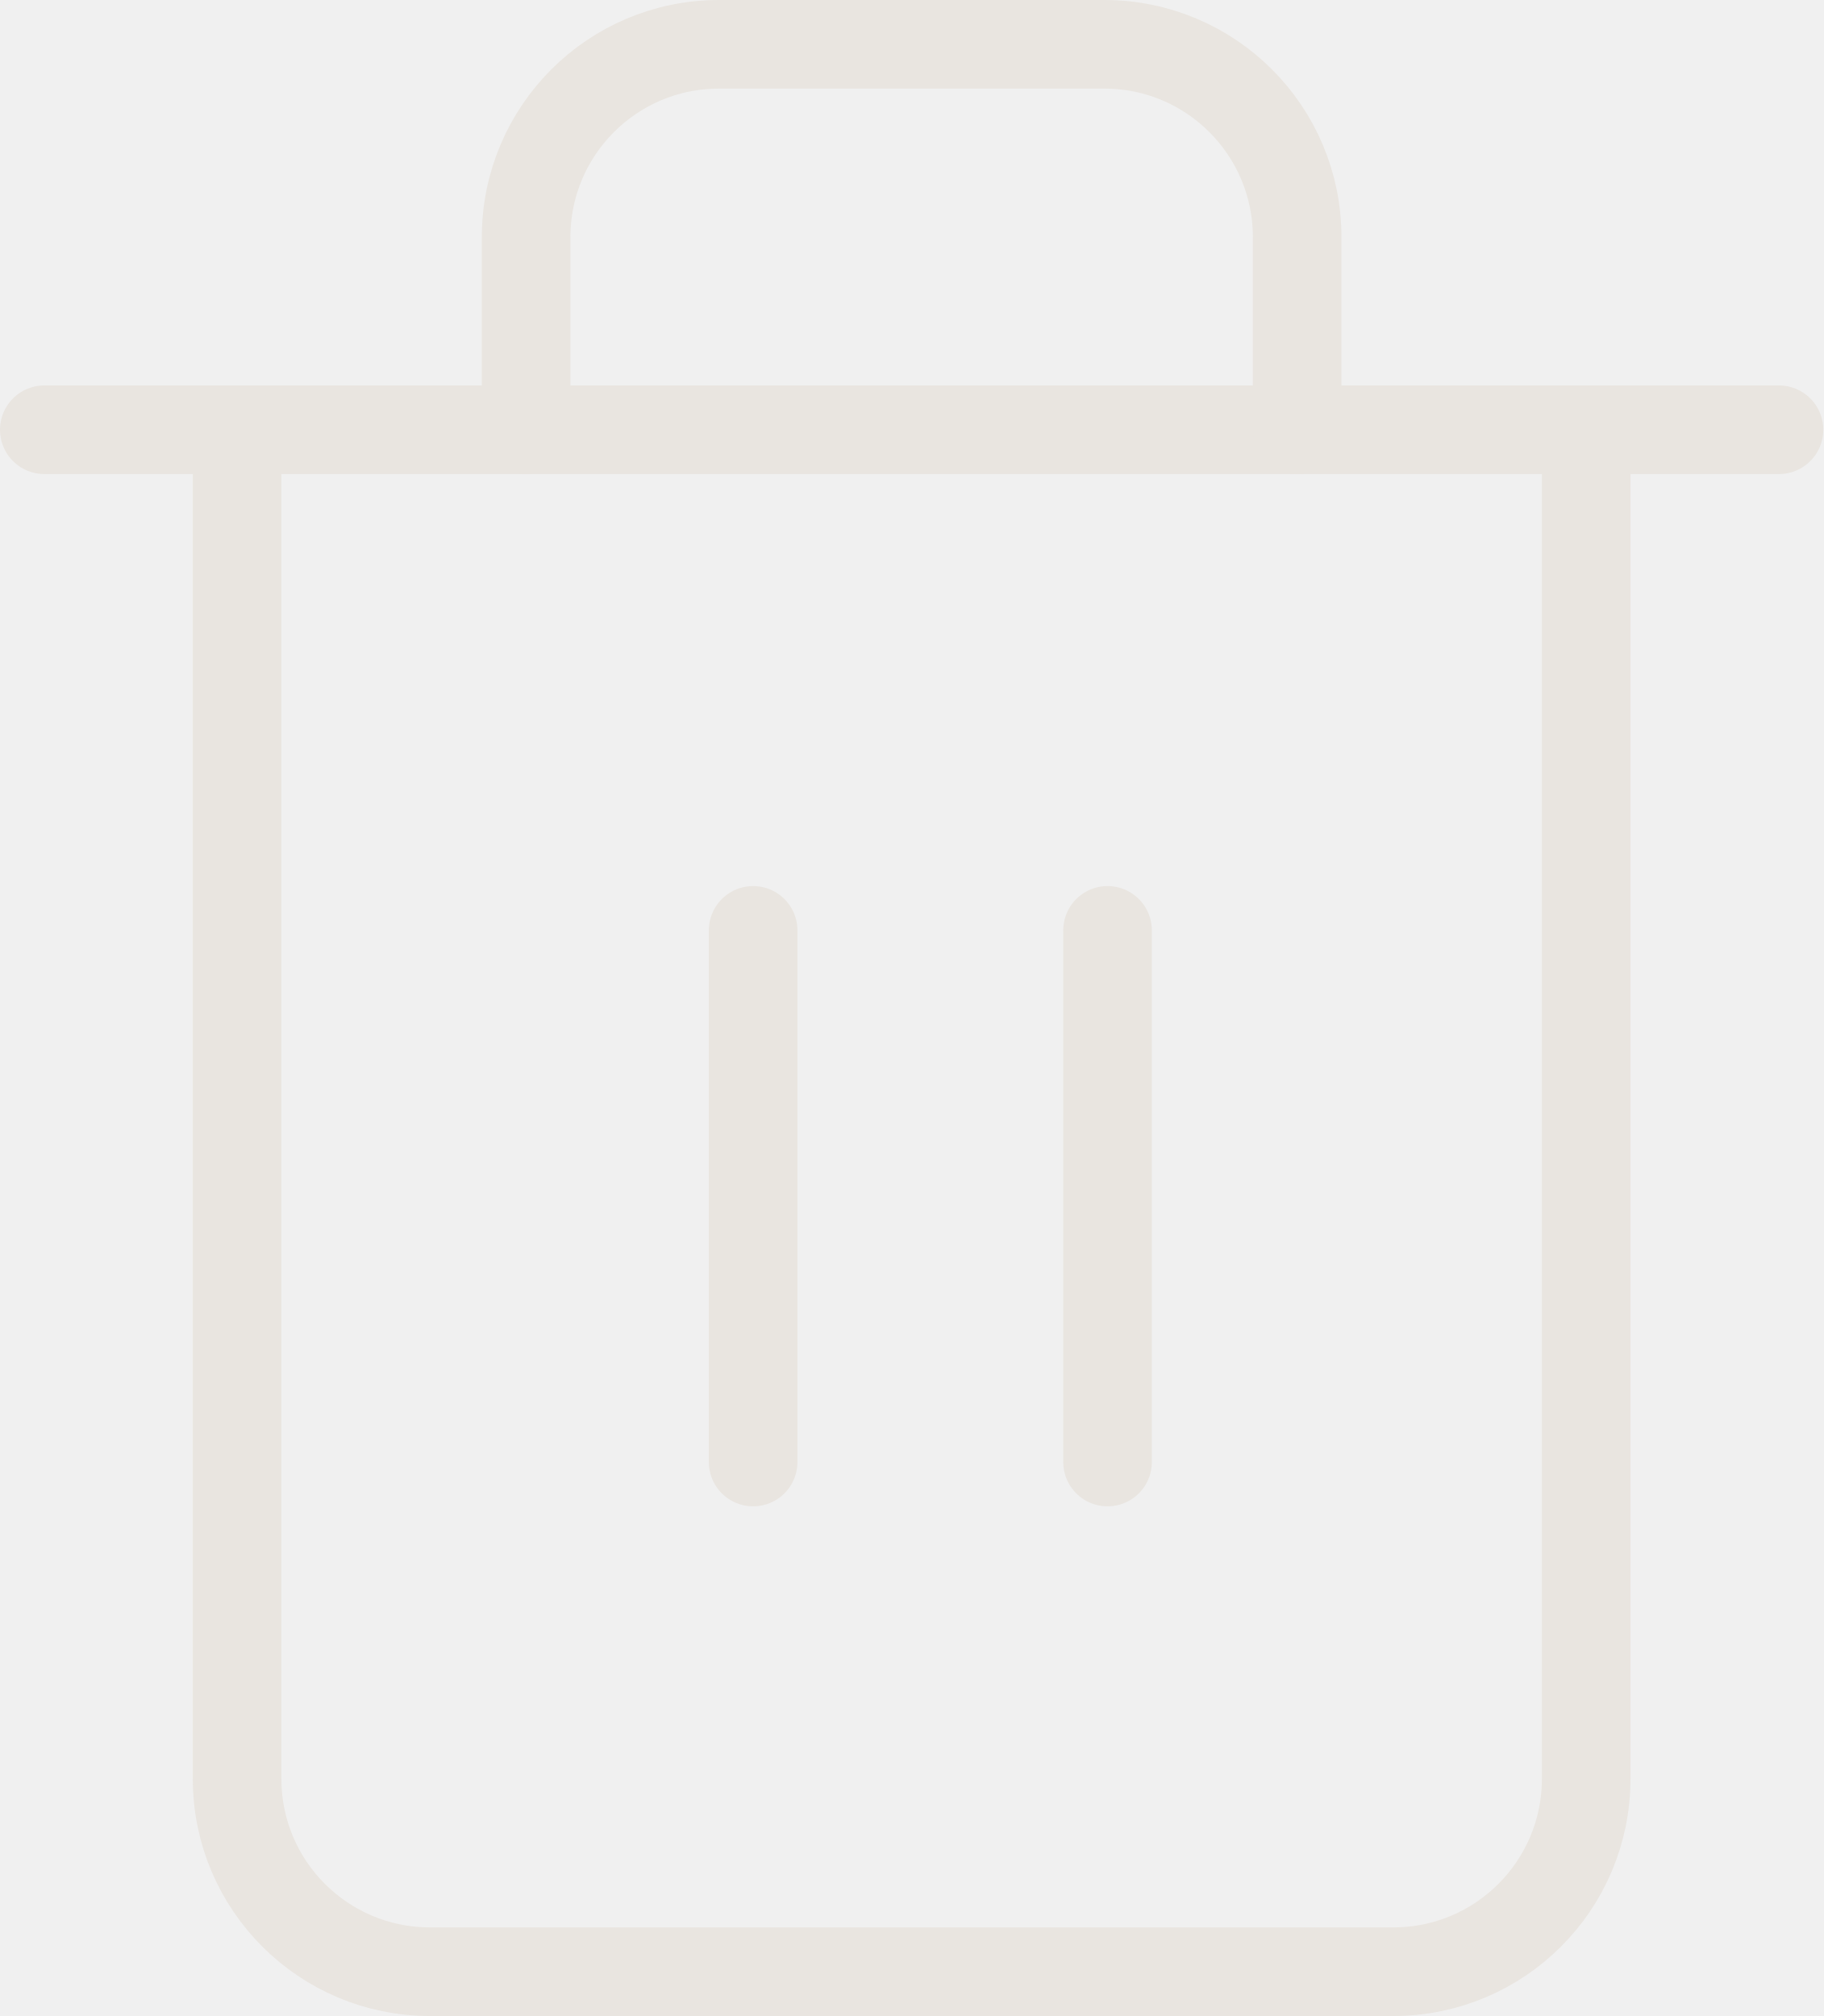
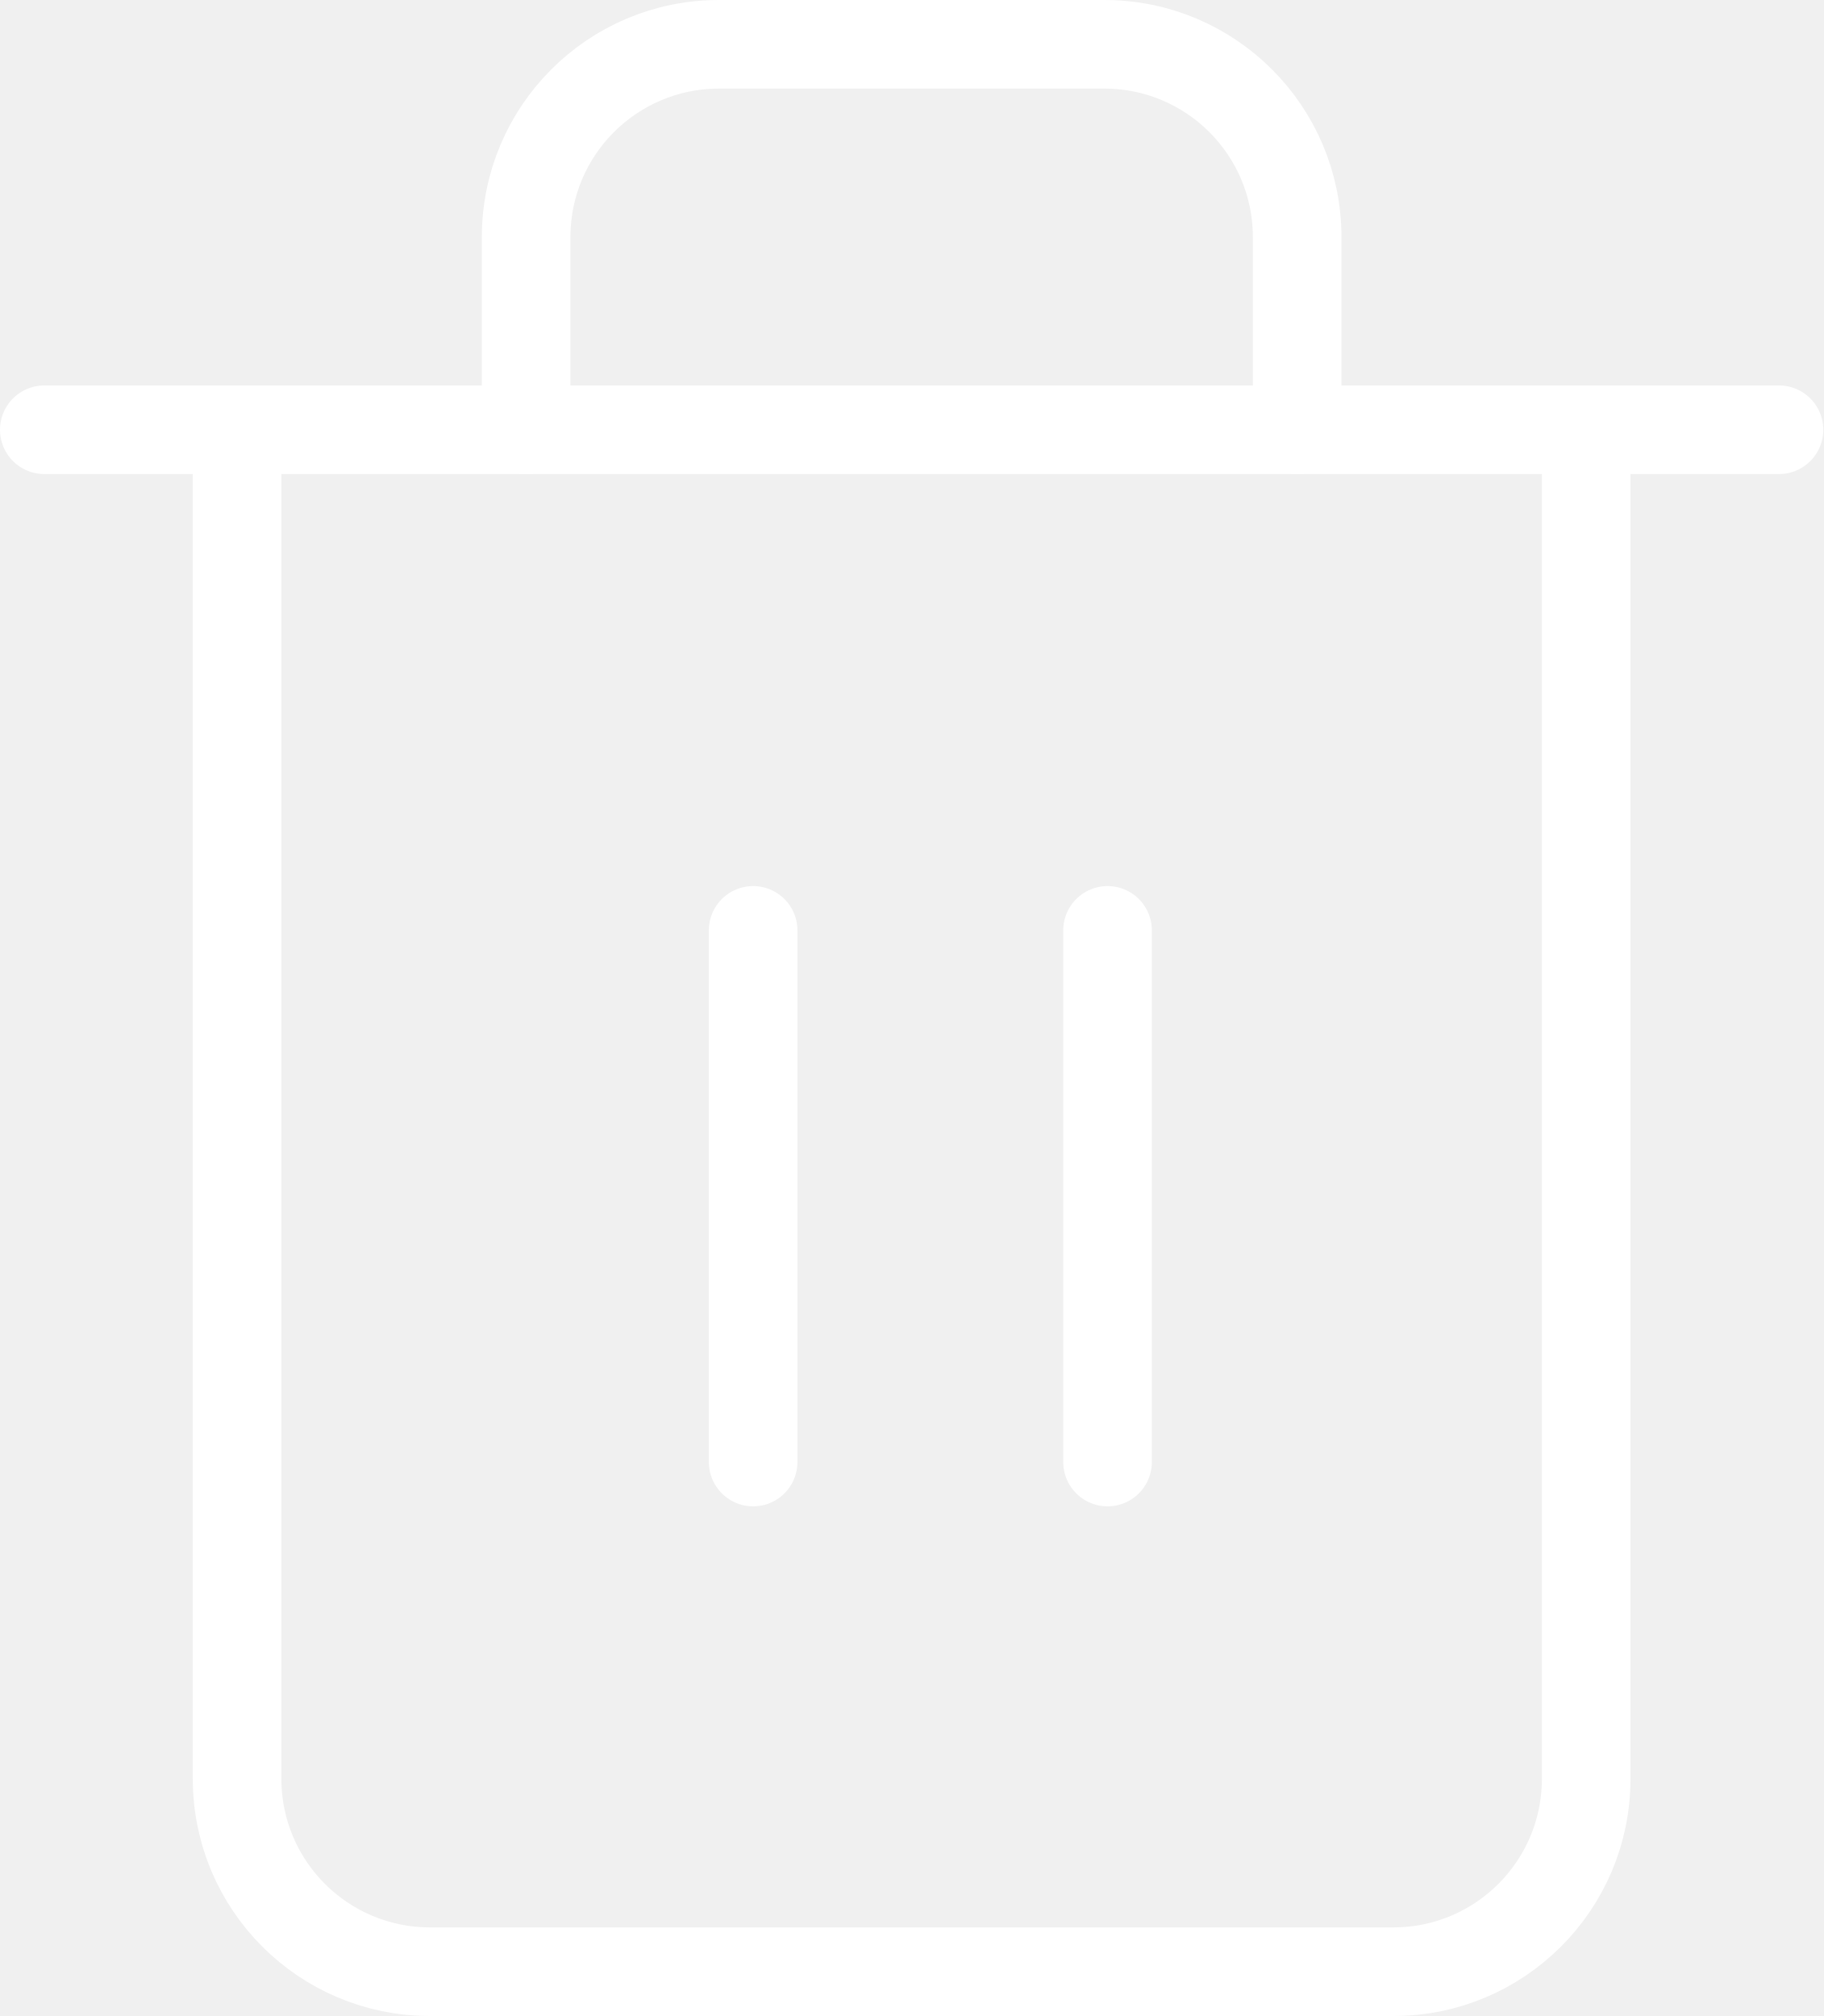
<svg xmlns="http://www.w3.org/2000/svg" width="10.289" height="11.376" viewBox="0 0 10.289 11.376">
  <g id="trash-2_1_" data-name="trash-2 (1)" transform="translate(-2.75 -1.75)">
-     <path id="Path_618" data-name="Path 618" d="M3,6h9.789" transform="translate(0 -1.825)" fill="none" stroke="#e9e5e0" stroke-linecap="round" stroke-linejoin="round" stroke-width="0.5" />
-     <path id="Path_619" data-name="Path 619" d="M12.613,4.175v7.613a1.088,1.088,0,0,1-1.088,1.088H6.088A1.088,1.088,0,0,1,5,11.789V4.175m1.631,0V3.088A1.088,1.088,0,0,1,7.719,2H9.894a1.088,1.088,0,0,1,1.088,1.088V4.175" transform="translate(-0.912)" fill="none" stroke="#e9e5e0" stroke-linecap="round" stroke-linejoin="round" stroke-width="0.5" />
-     <line id="Line_30" data-name="Line 30" y2="3" transform="translate(7 7)" fill="none" stroke="#e9e5e0" stroke-linecap="round" stroke-linejoin="round" stroke-width="0.5" />
-     <line id="Line_31" data-name="Line 31" y2="3" transform="translate(9 7)" fill="none" stroke="#e9e5e0" stroke-linecap="round" stroke-linejoin="round" stroke-width="0.5" />
+     <path id="Path_618" data-name="Path 618" d="M3,6h9.789" transform="translate(0 -1.825)" fill="none" stroke="#fff" stroke-linecap="round" stroke-linejoin="round" stroke-width="0.5" />
+     <path id="Path_619" data-name="Path 619" d="M12.613,4.175v7.613a1.088,1.088,0,0,1-1.088,1.088H6.088A1.088,1.088,0,0,1,5,11.789V4.175m1.631,0V3.088A1.088,1.088,0,0,1,7.719,2H9.894a1.088,1.088,0,0,1,1.088,1.088V4.175" transform="translate(-0.912)" fill="none" stroke="#fff" stroke-linecap="round" stroke-linejoin="round" stroke-width="0.5" />
+     <line id="Line_30" data-name="Line 30" y2="3" transform="translate(7 7)" fill="none" stroke="#fff" stroke-linecap="round" stroke-linejoin="round" stroke-width="0.5" />
+     <line id="Line_31" data-name="Line 31" y2="3" transform="translate(9 7)" fill="none" stroke="#fff" stroke-linecap="round" stroke-linejoin="round" stroke-width="0.5" />
  </g>
</svg>
